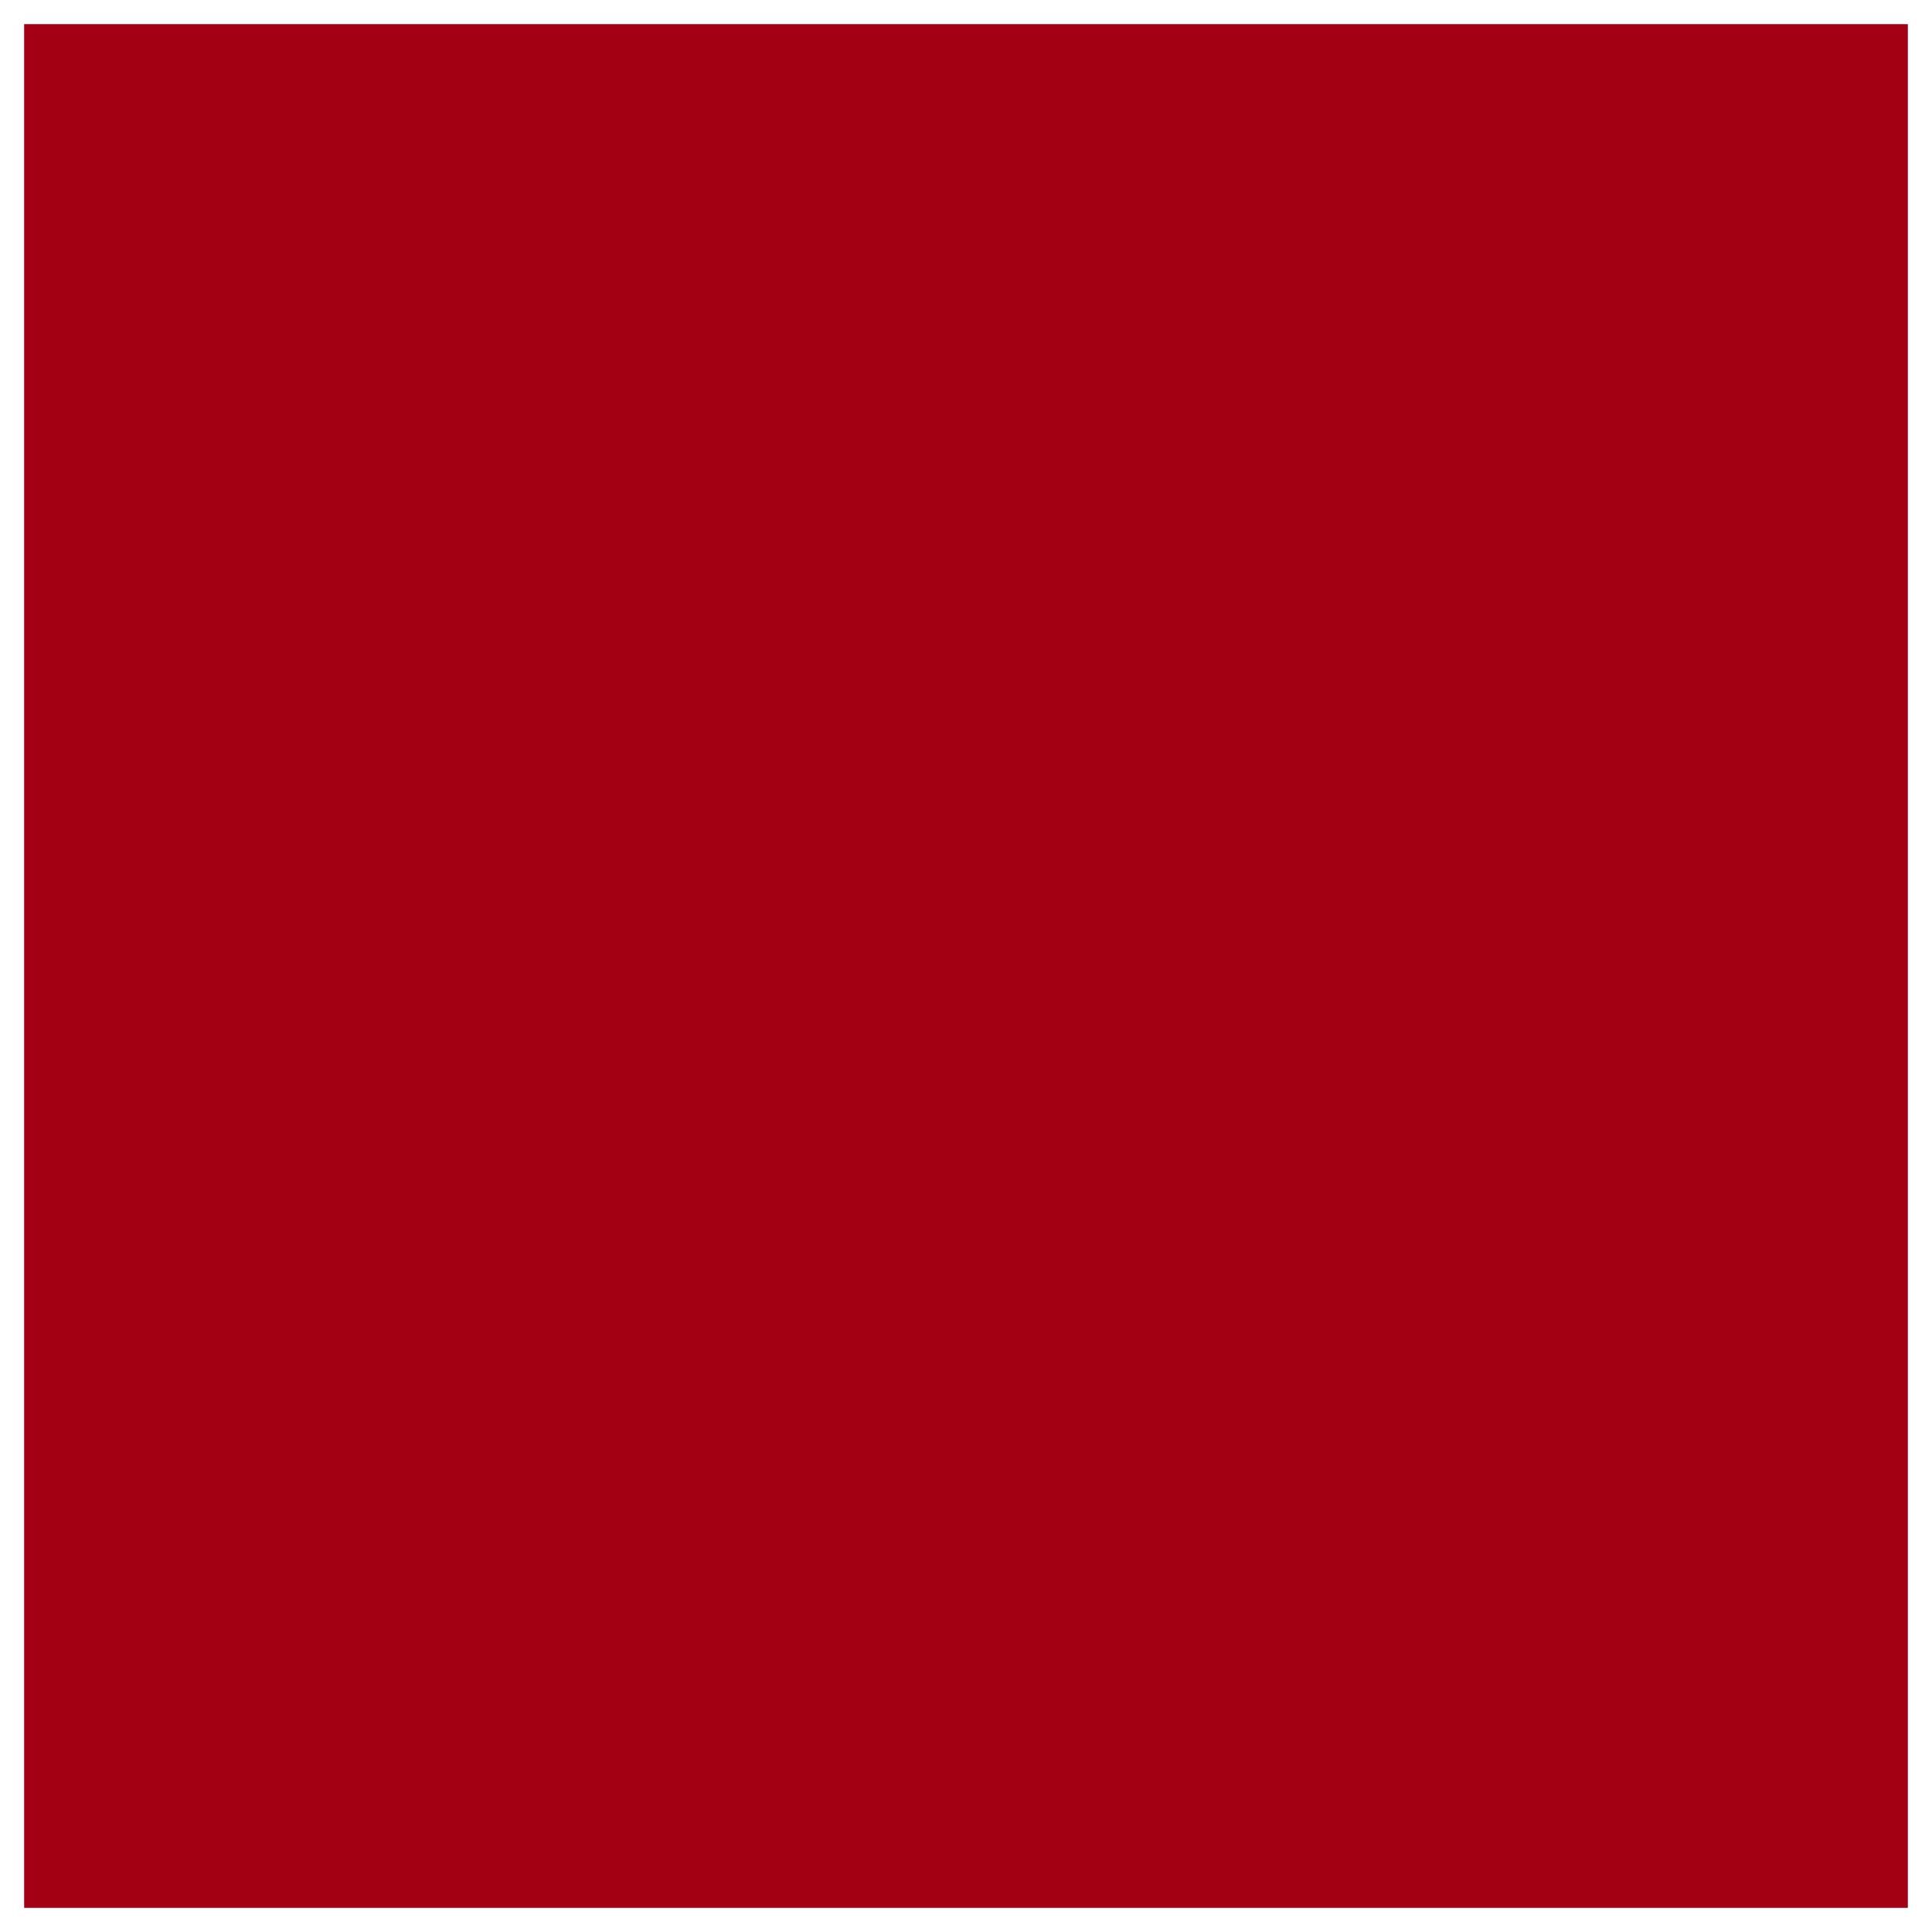
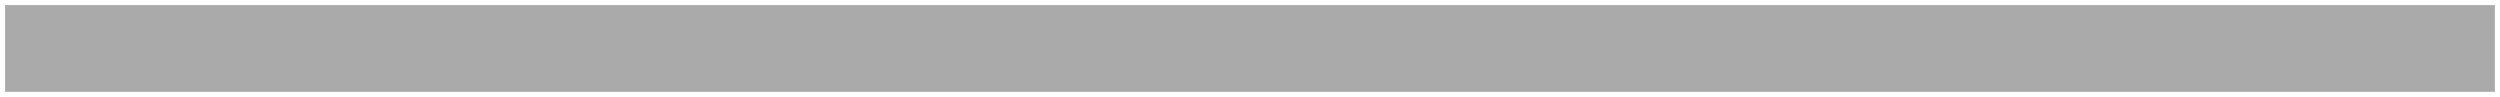
- <svg xmlns="http://www.w3.org/2000/svg" version="1.1" width="80px" height="80px">
-   <g transform="matrix(1 0 0 1 -1215 -51 )">
-     <path d="M 1216 52  L 1294 52  L 1294 130  L 1216 130  L 1216 52  Z " fill-rule="nonzero" fill="#a30014" stroke="none" />
+ <svg xmlns="http://www.w3.org/2000/svg" version="1.1" width="490px" height="19px">
+   <g transform="matrix(1 0 0 1 -1219 -274 )">
+     <path d="M 1220 275  L 1708 275  L 1708 292  L 1220 292  L 1220 275  Z " fill-rule="nonzero" fill="#aaaaaa" stroke="none" />
  </g>
</svg>
